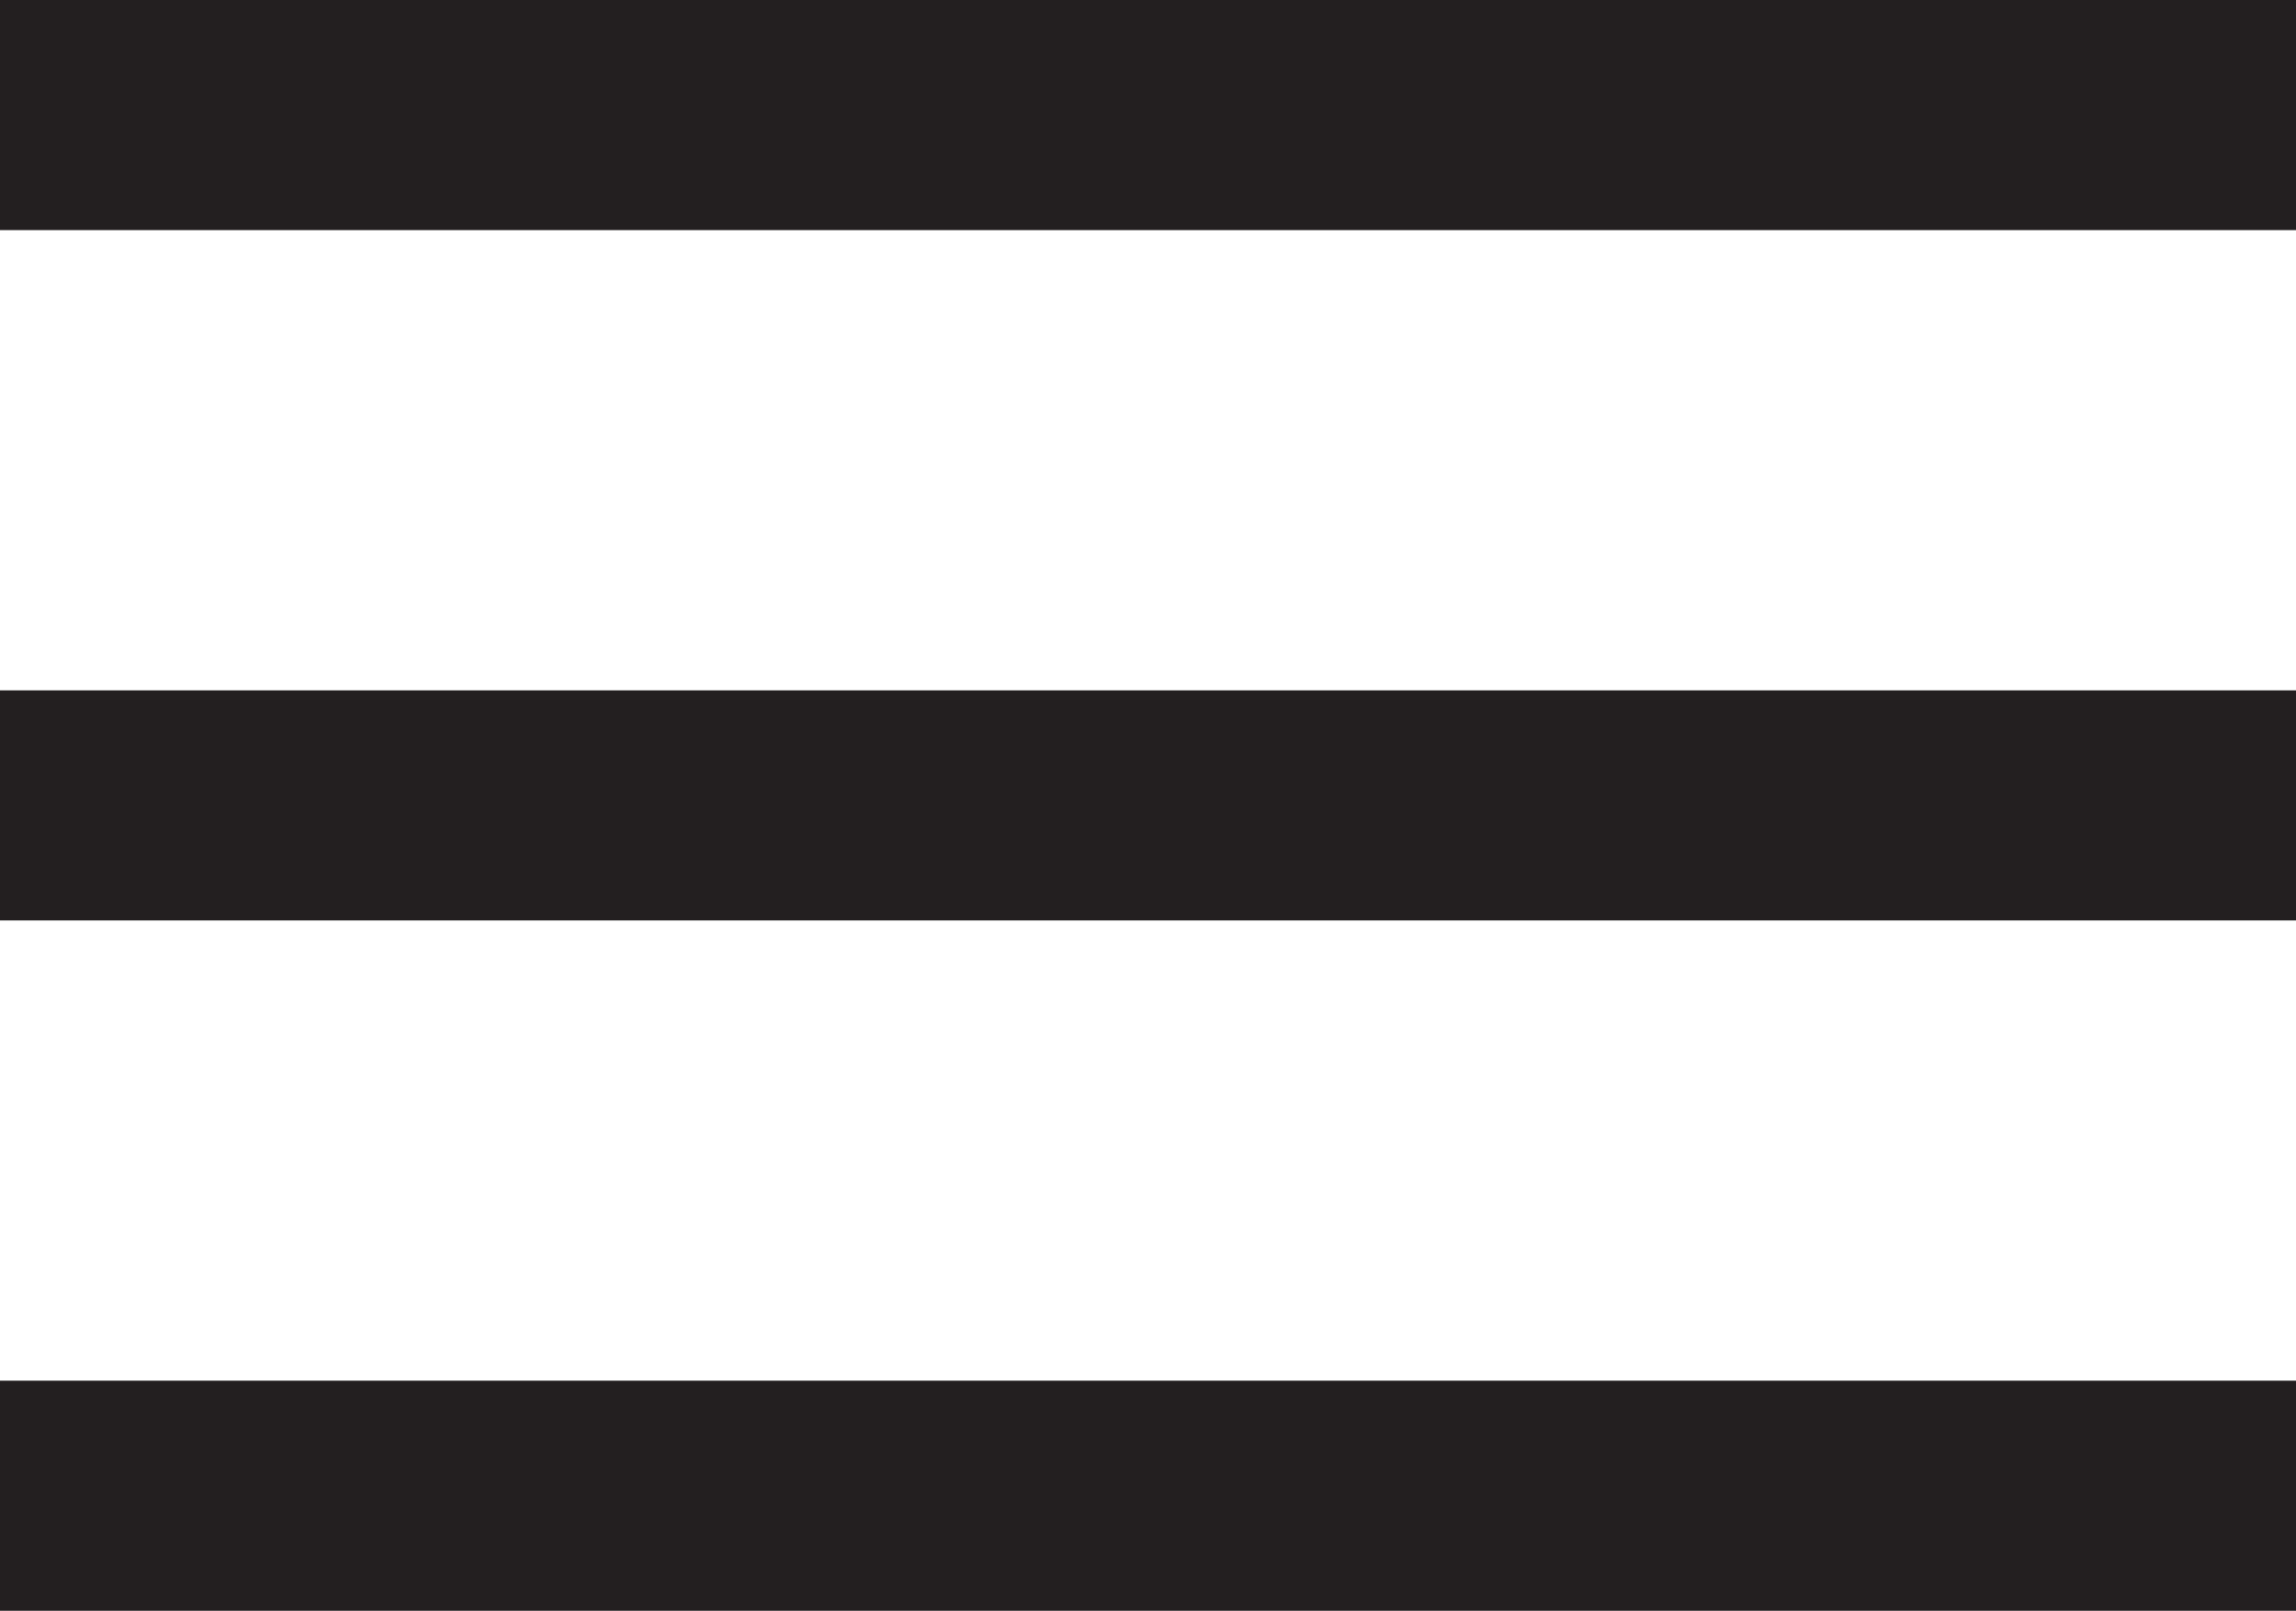
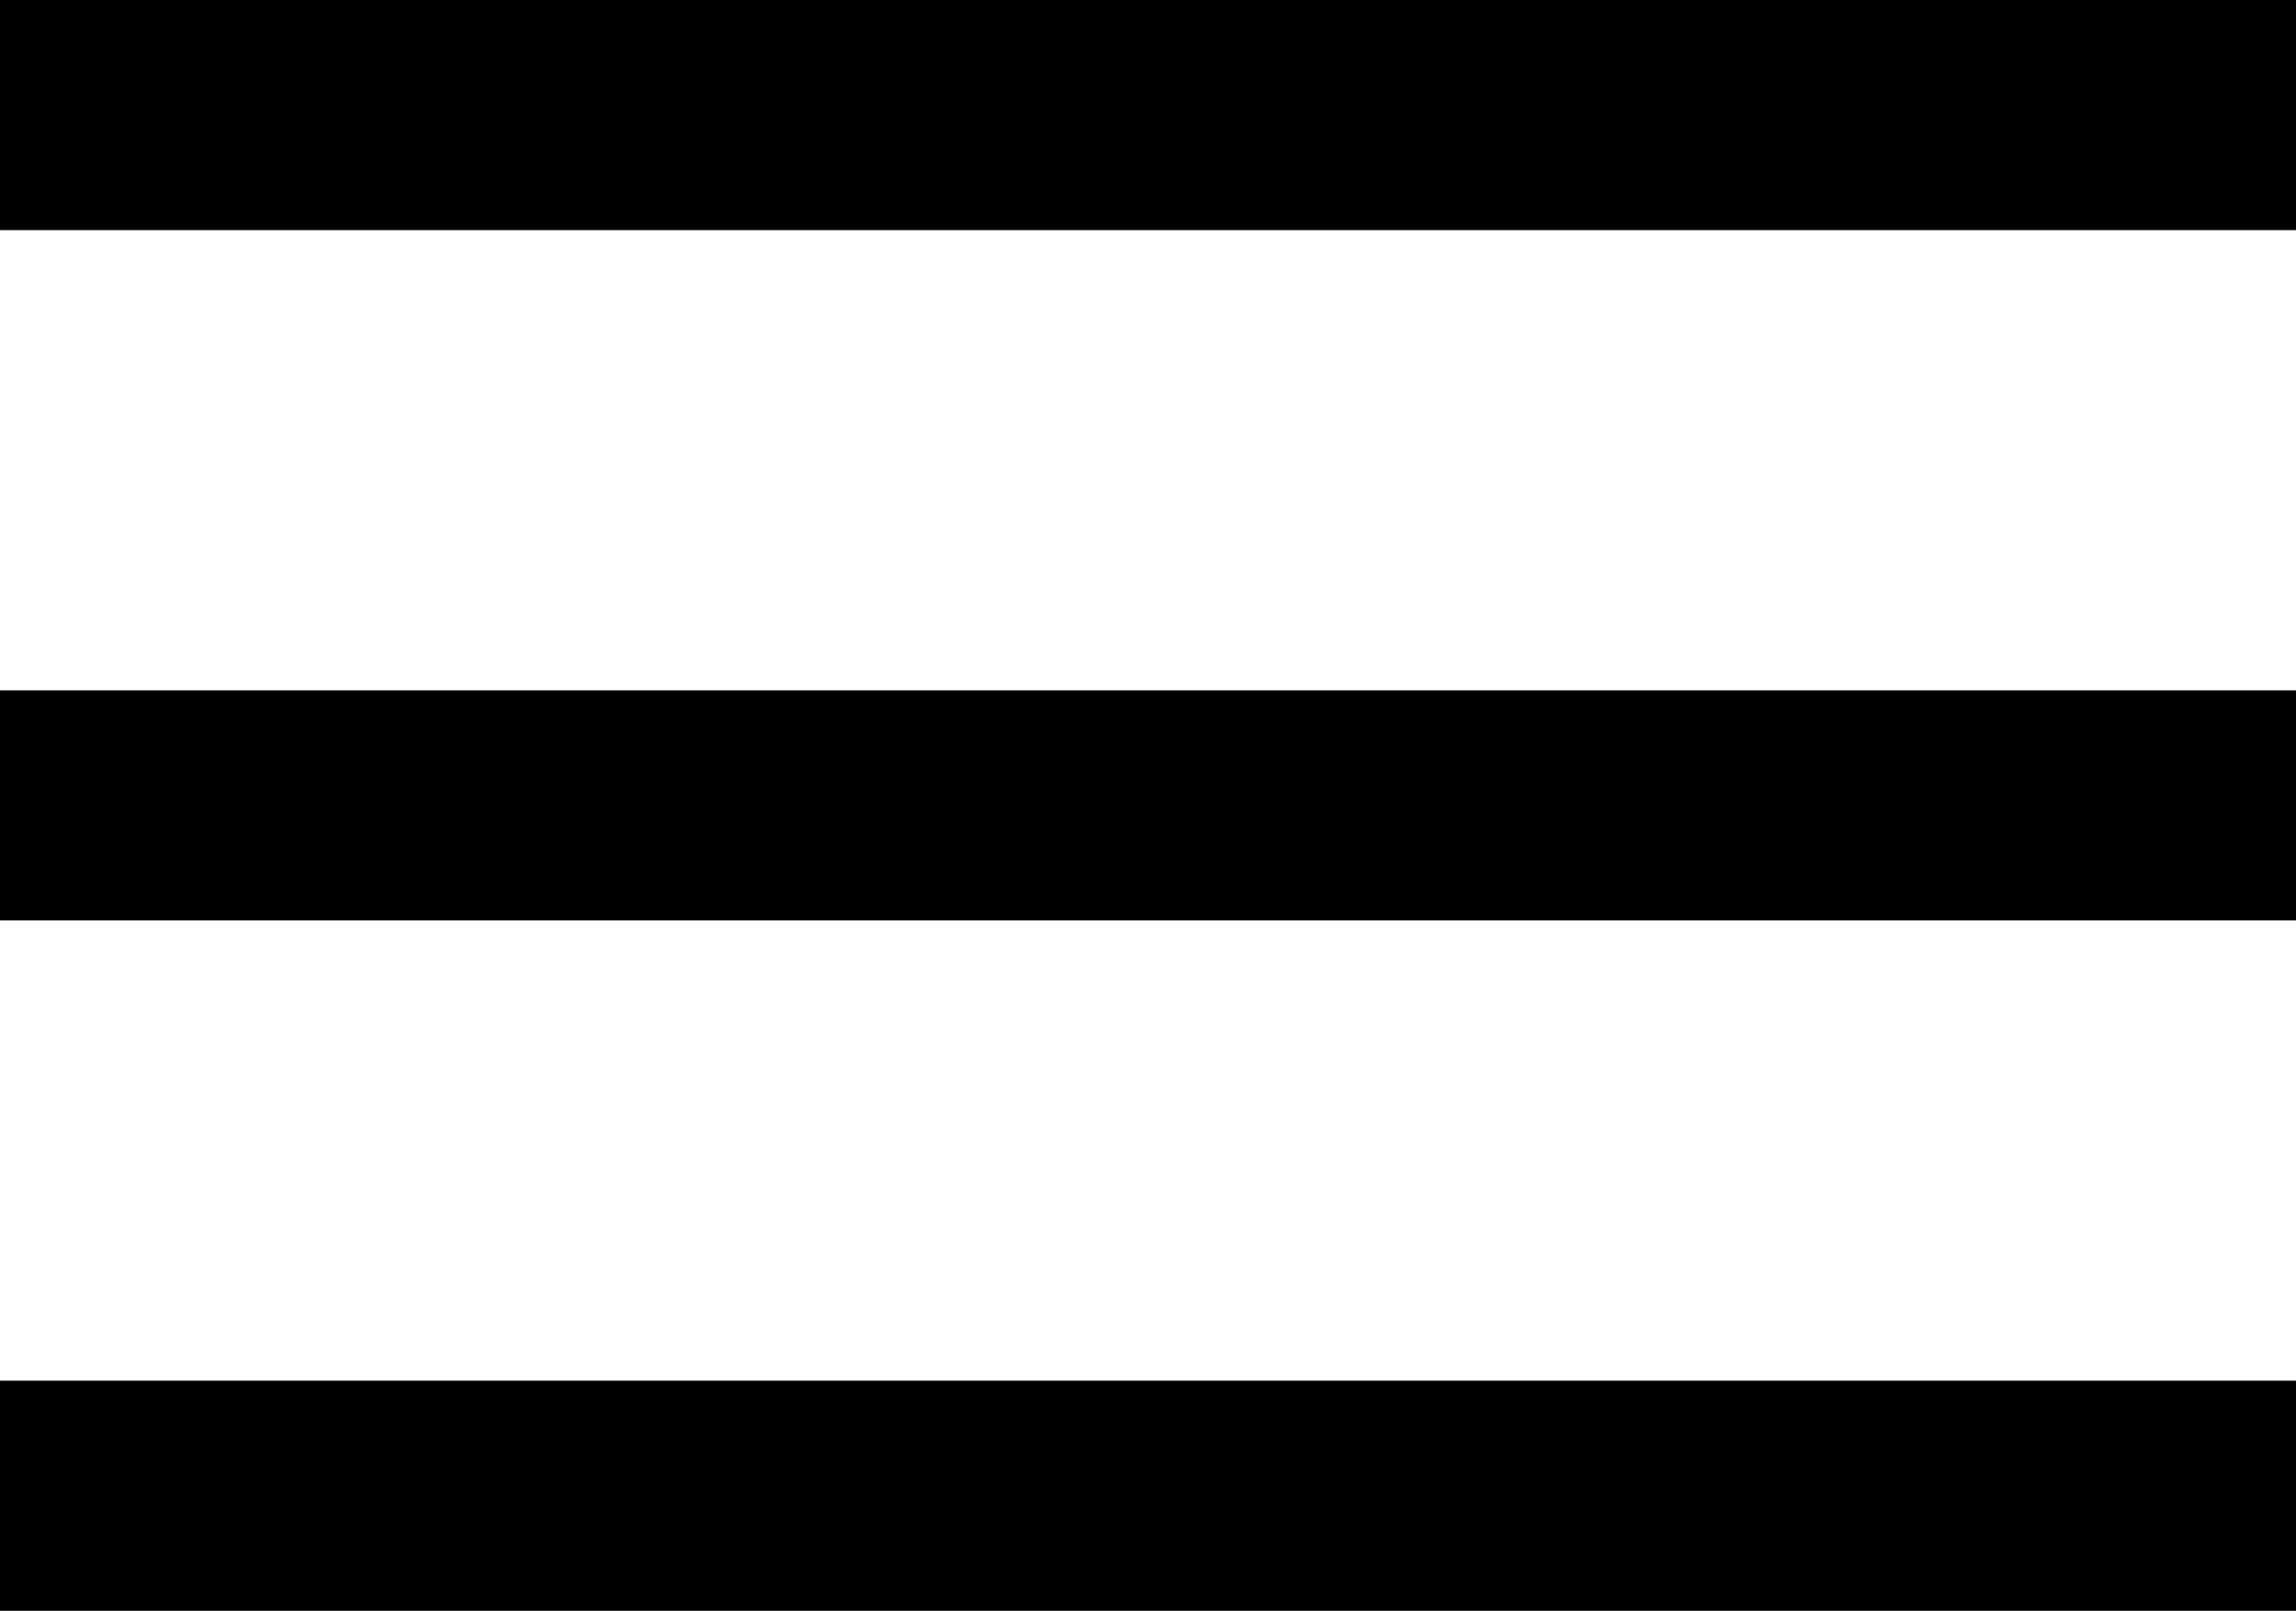
<svg xmlns="http://www.w3.org/2000/svg" version="1.1" id="Layer_1" x="0px" y="0px" viewBox="0 0 19.957 14" enable-background="new 0 0 19.957 14" xml:space="preserve">
-   <rect x="0" fill="#231F20" width="19.957" height="2" />
-   <rect x="0" y="6" fill="#231F20" width="19.957" height="2" />
-   <rect x="0" y="12" fill="#231F20" width="19.957" height="2" />
+   <path d="M0-0h19.957v2H0V-0z M0,6h19.957v2H0V6z M0,12h19.957v2H0V12z" />
</svg>
